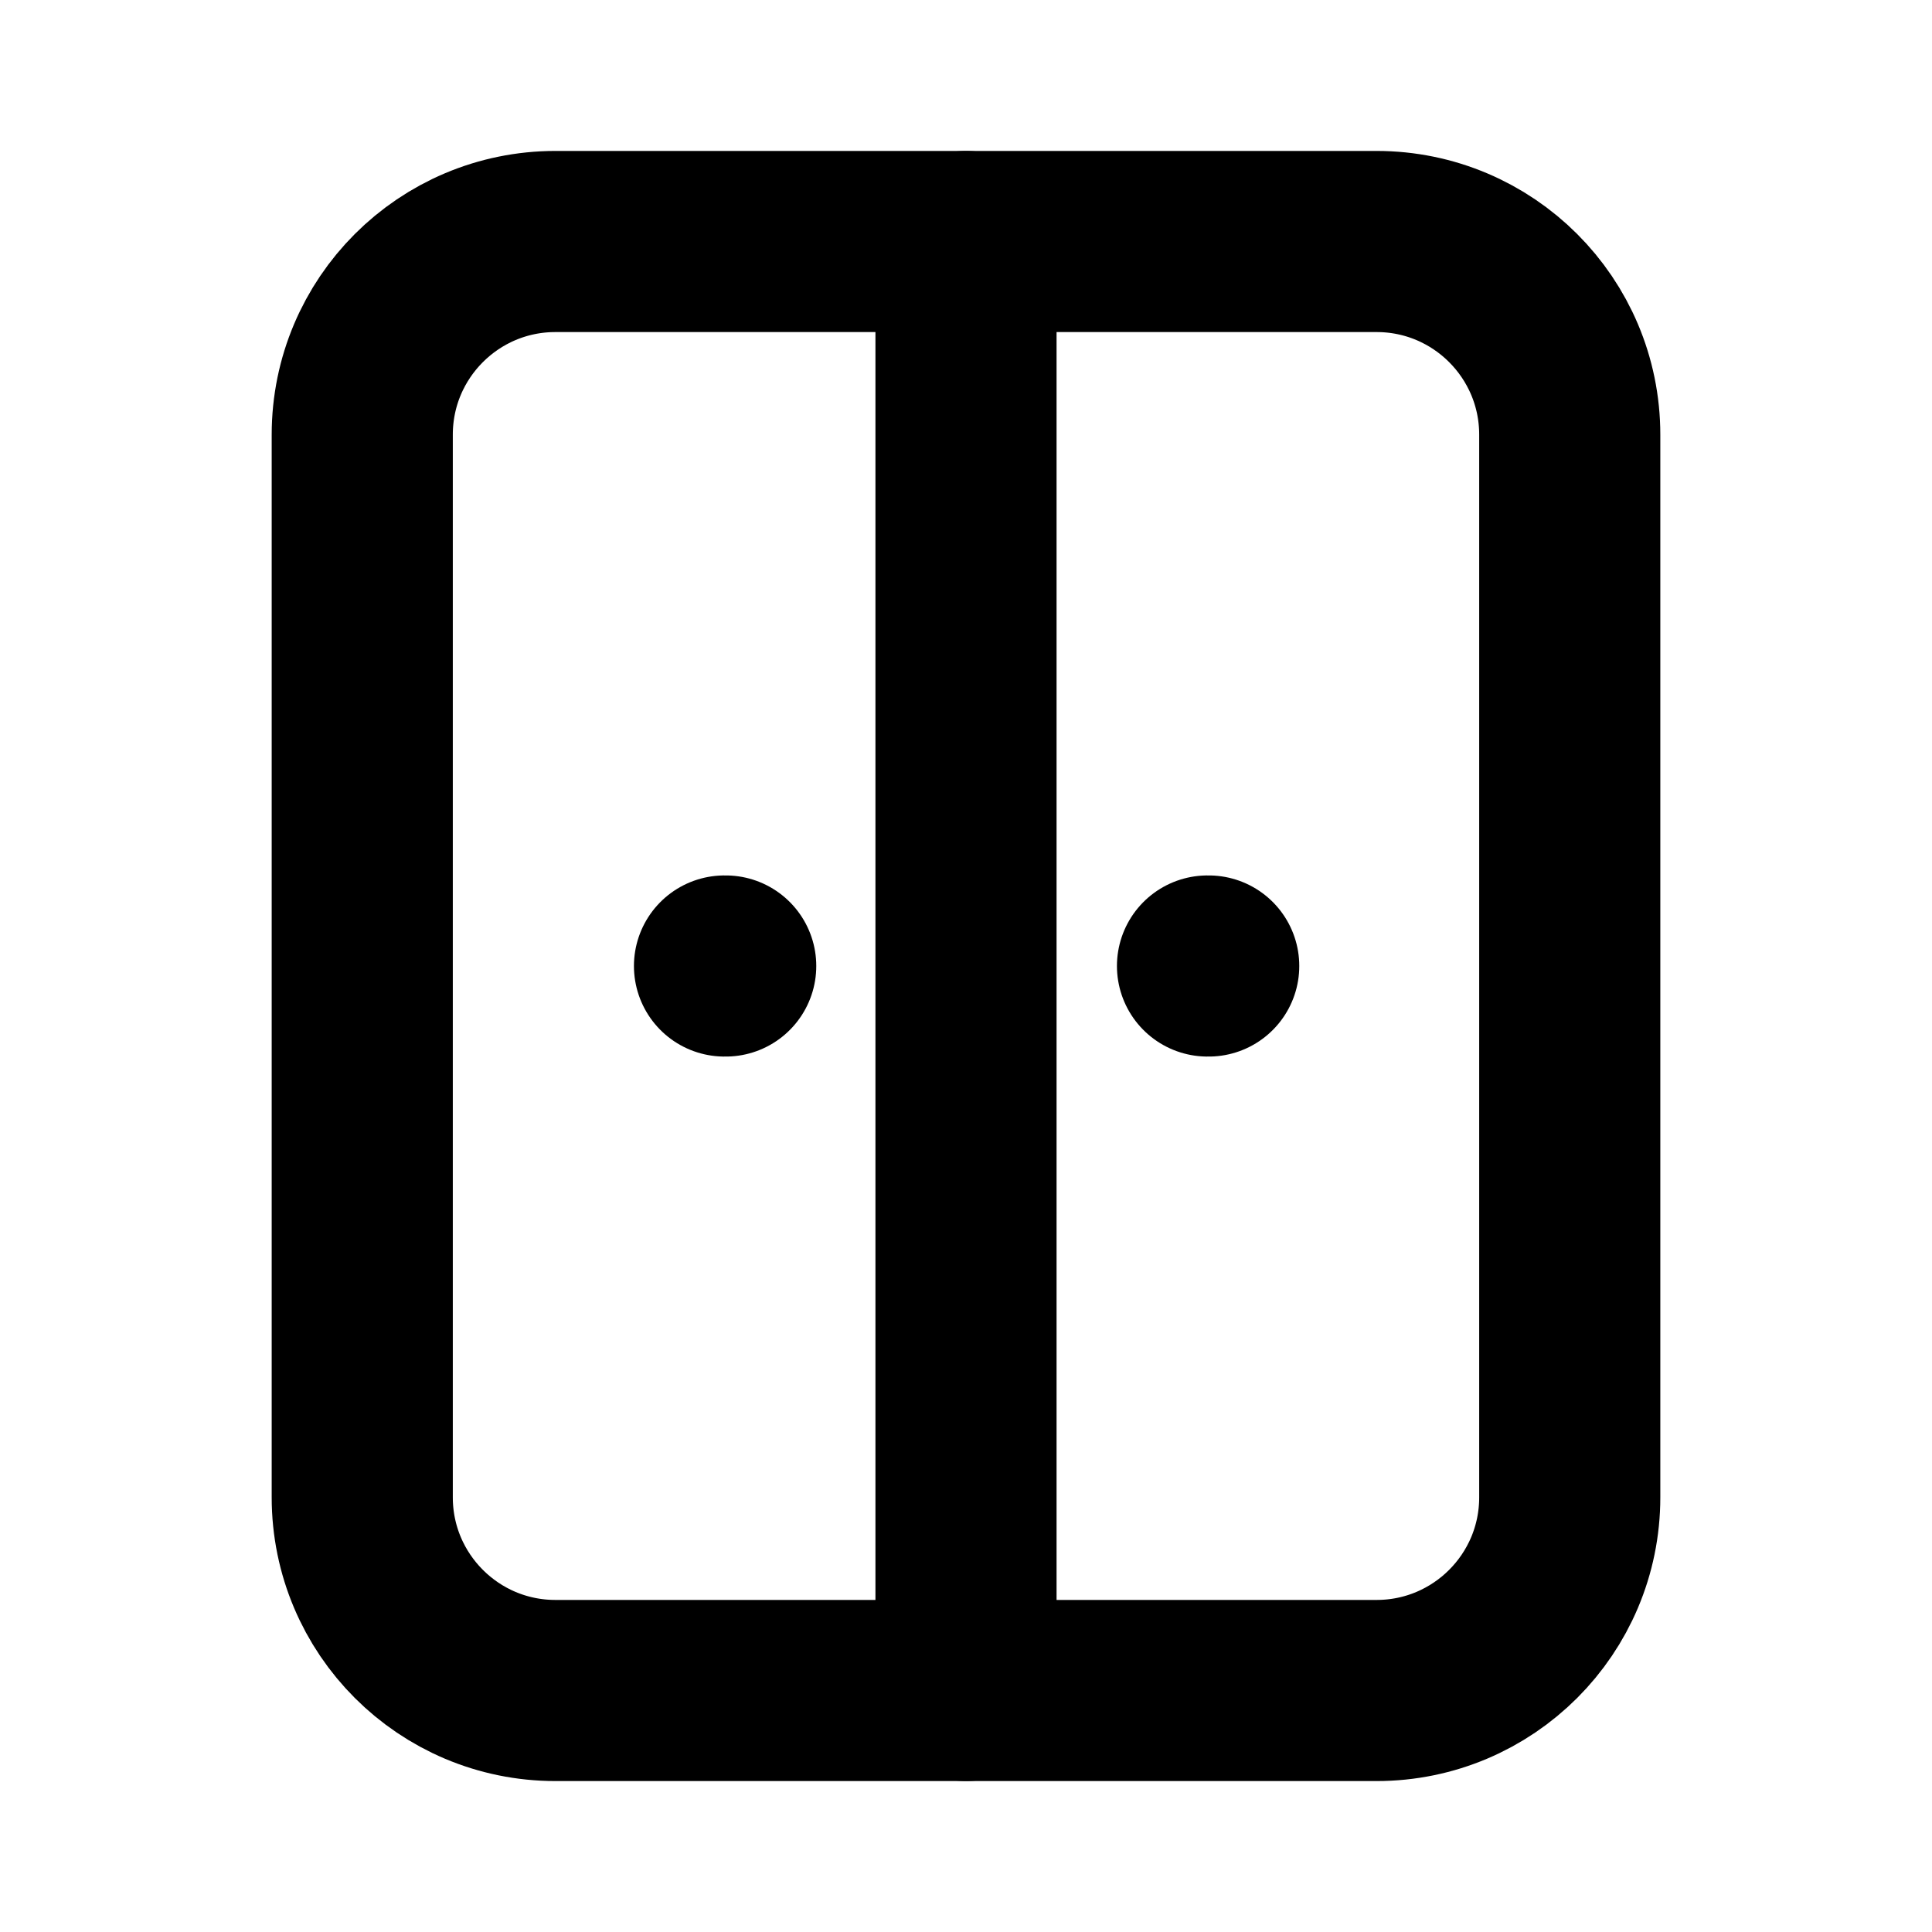
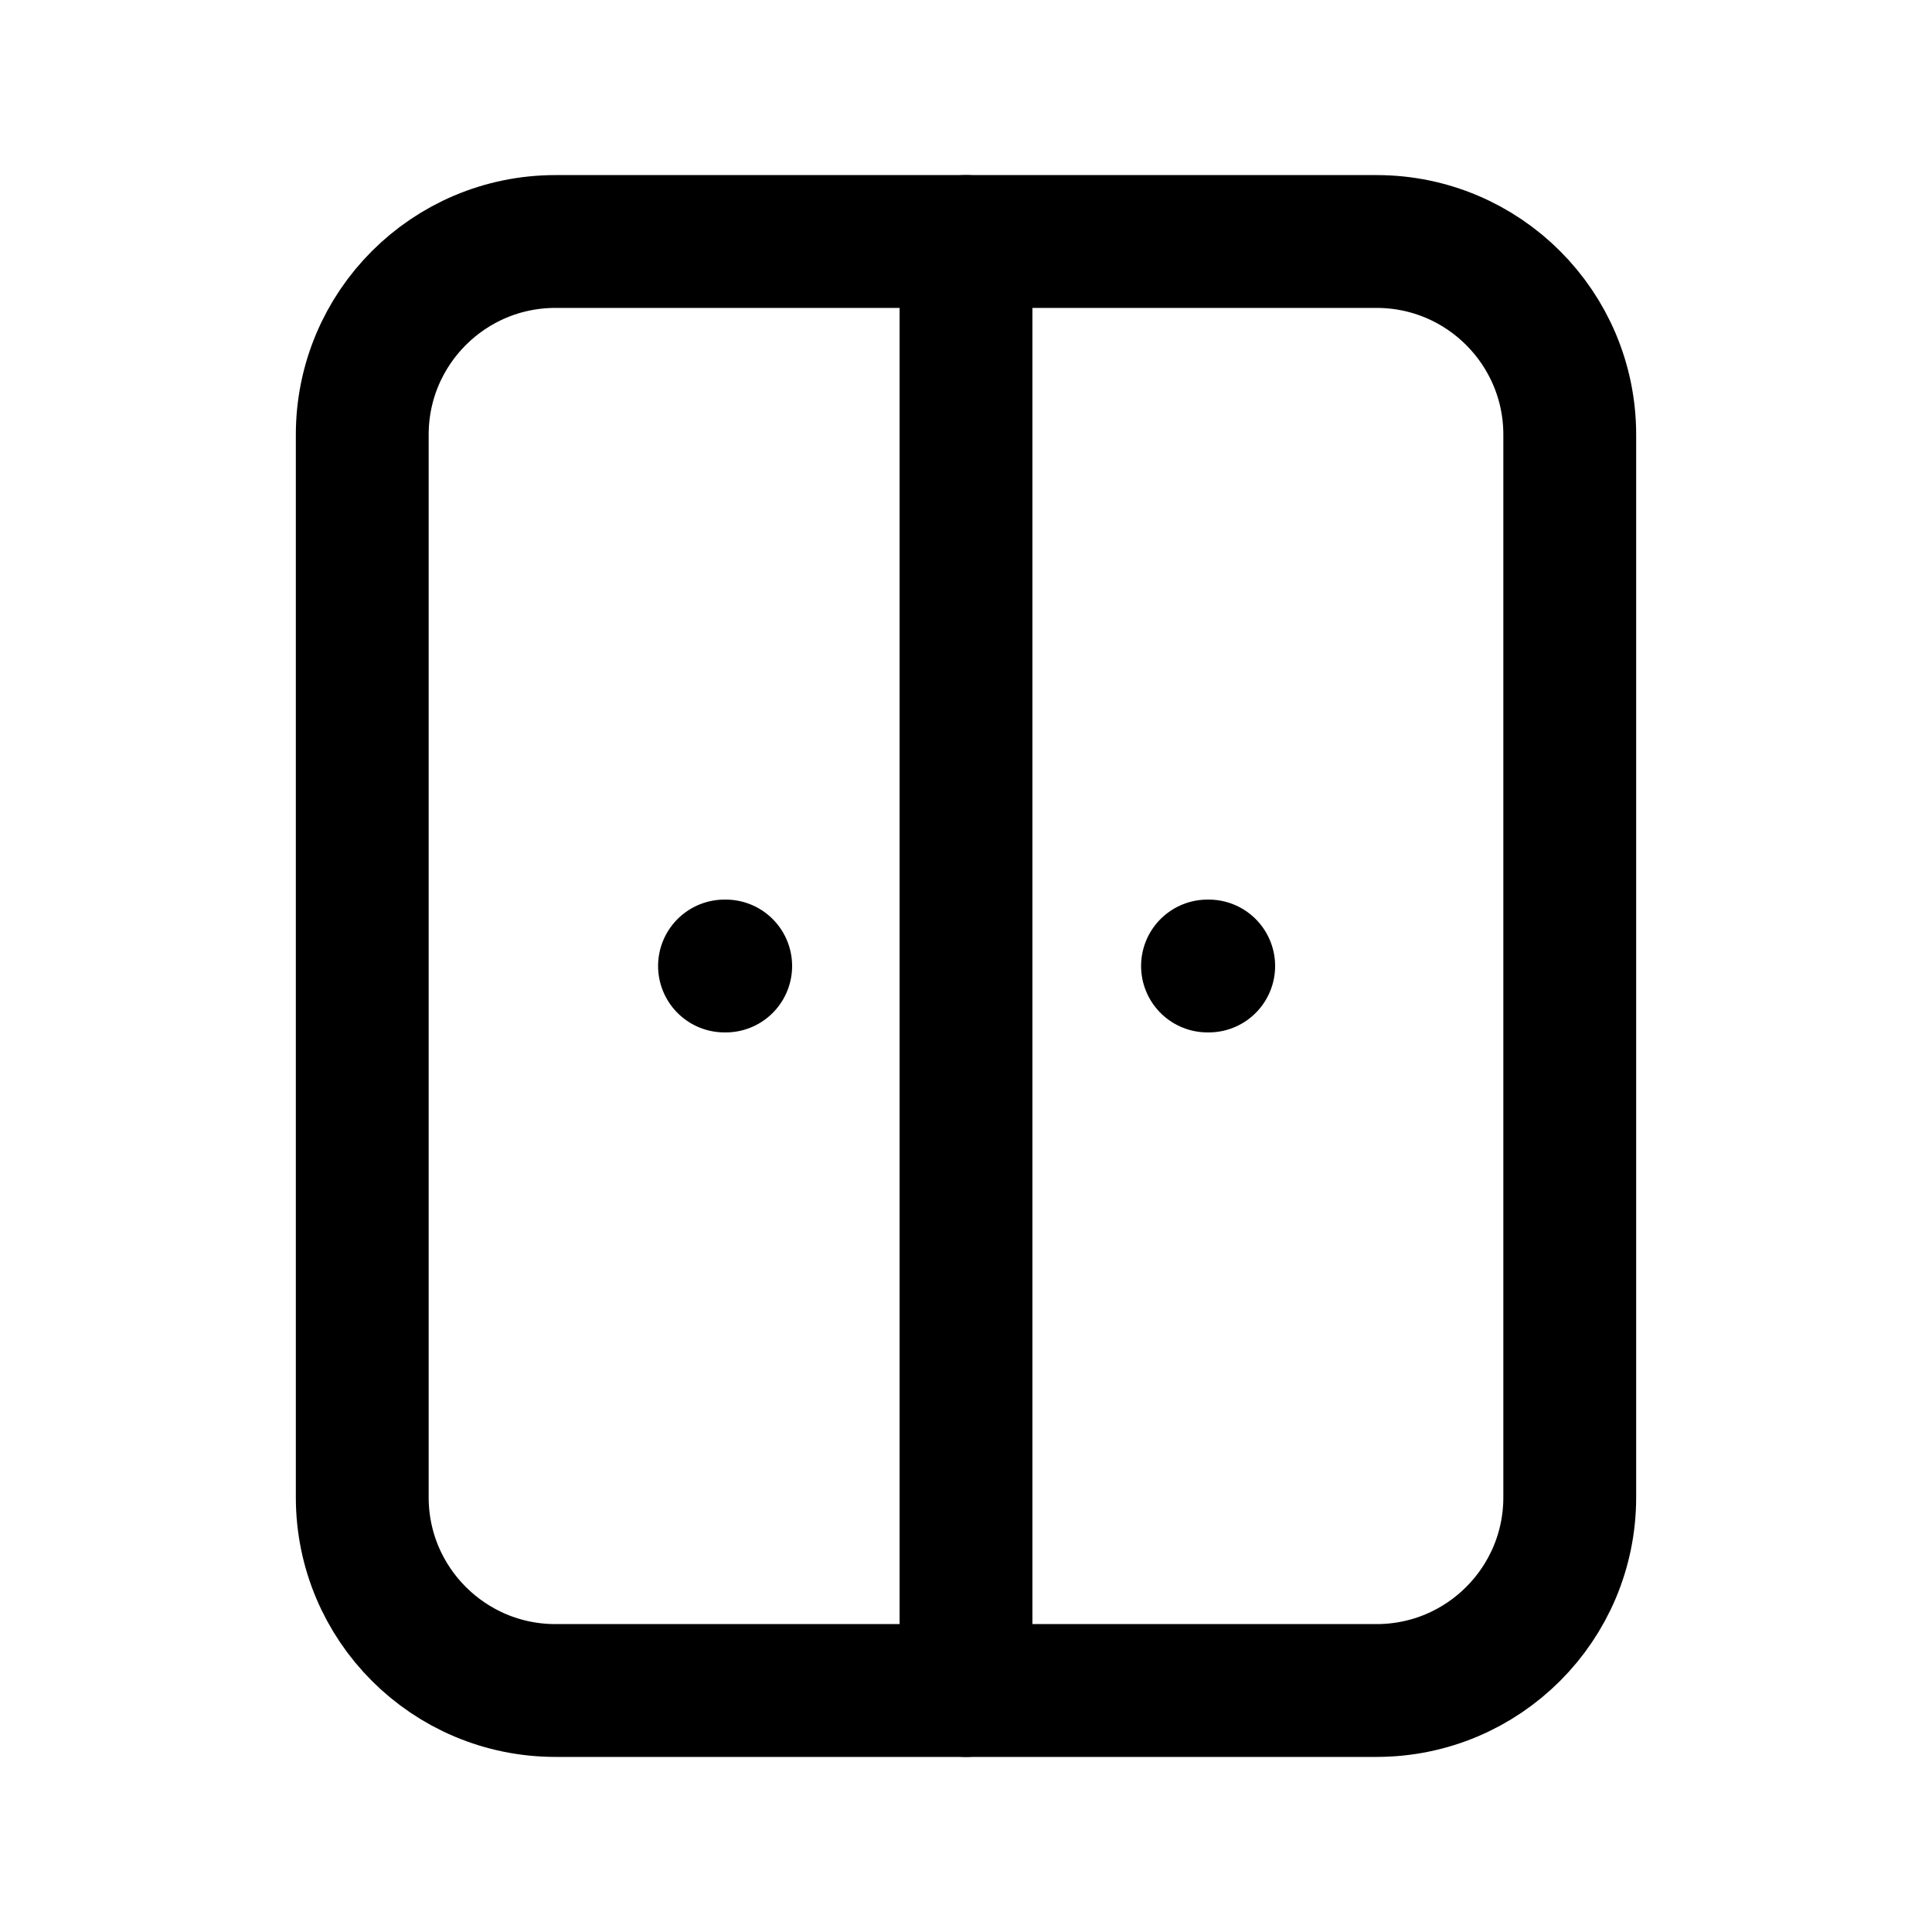
- <svg xmlns="http://www.w3.org/2000/svg" width="16" height="16" viewBox="0 0 16 16" fill="none" stroke="black" stroke-width="1.5" stroke-linecap="round" stroke-linejoin="round">
+ <svg xmlns="http://www.w3.org/2000/svg" width="16" height="16" viewBox="0 0 16 16" fill="none" stroke="black" stroke-width="1.1" stroke-linecap="round" stroke-linejoin="round">
  <rect x="3" y="2" width="10" height="12" rx="1.6" />
  <path d="M8 2v12M6 8h.01M10 8h.01" />
</svg>
